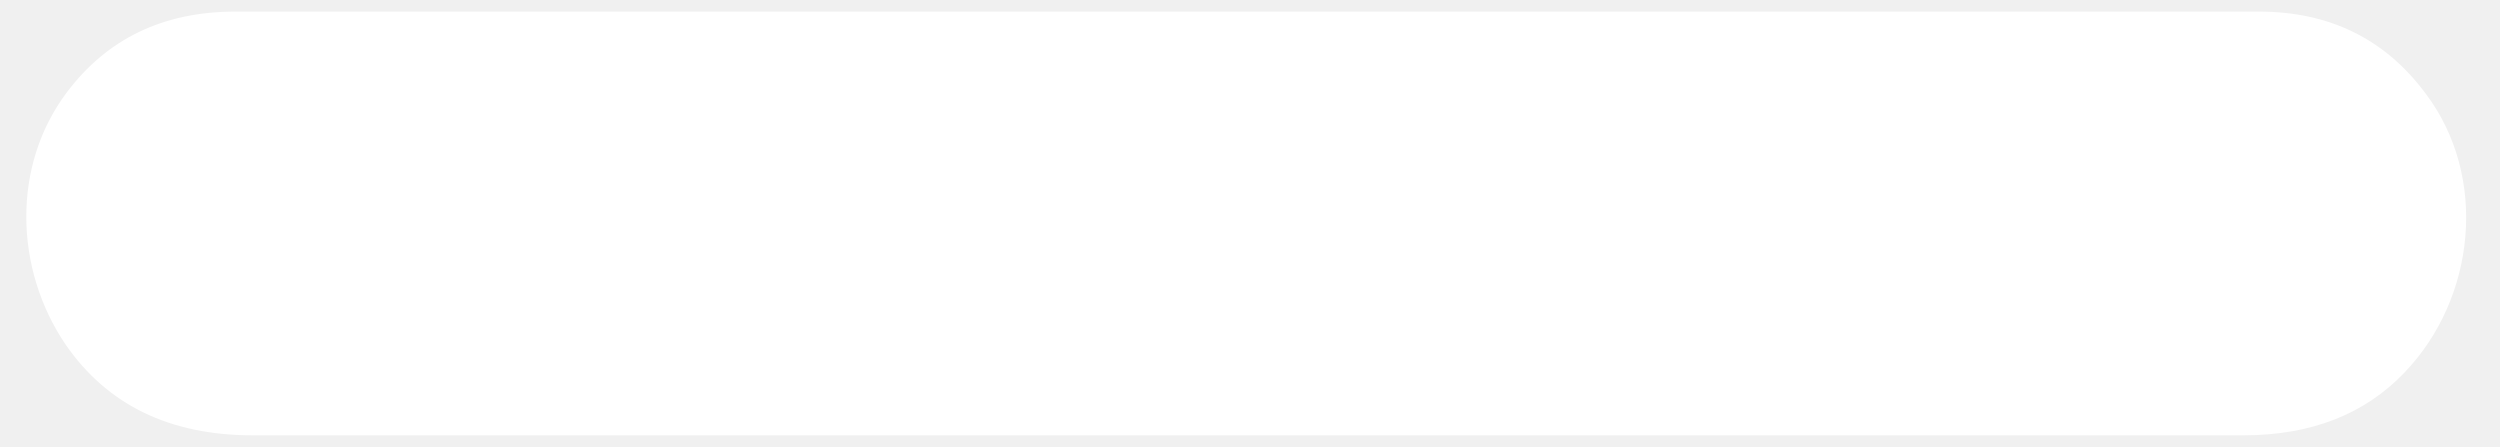
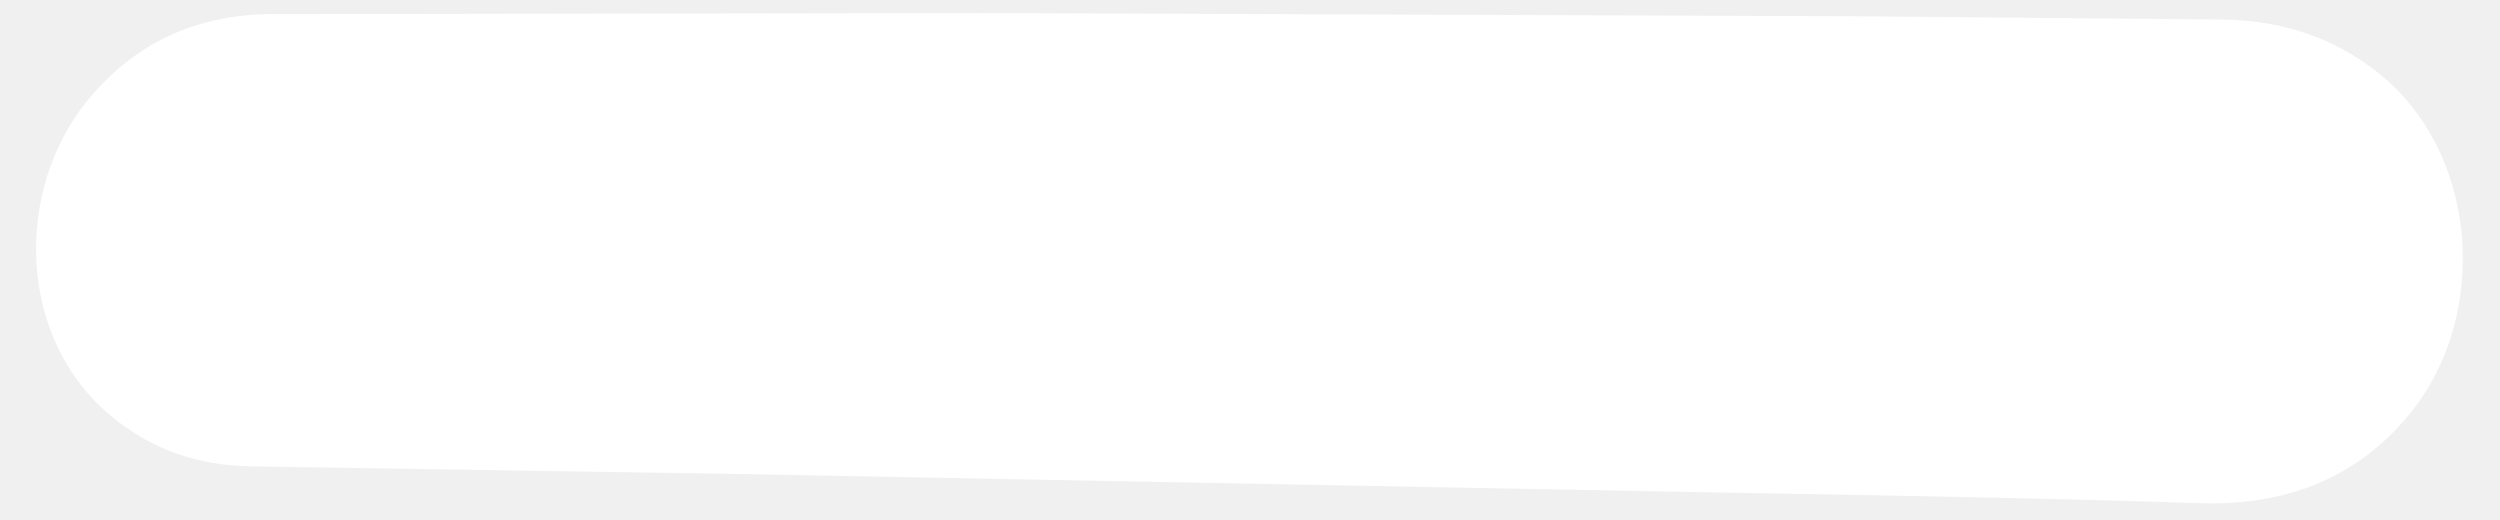
- <svg xmlns="http://www.w3.org/2000/svg" viewBox="34 1615 1295 231.5" width="1295" height="231.5">
-   <path d="M68 1793.5Q100.5 1840.5 165 1840.5L1196 1840.5Q1248.5 1840.5 1279.5 1808C1316.5 1769.5 1323 1706.5 1290.5 1663.5Q1259 1621 1204 1621L156 1621Q100 1621 68.5 1663C40 1701 41.5 1754.5 68 1793.5Z" fill="#fff" />
-   <path d="M635 1757.5C642.5 1757.5 648.5 1742.5 648 1724C647.5 1705.5 641.5 1690.5 634 1690.5C626 1691 620.5 1706 620.5 1724.5C621 1743 627.5 1757.5 635 1757.5Z" fill="#fff" />
-   <path d="M1208.5 1757.5C1216.5 1757.5 1222 1742.5 1222 1724C1221.5 1705.5 1215 1691 1207.5 1691C1200 1691 1194 1706 1194.5 1724.5C1195 1743 1201 1758 1208.5 1757.5Z" fill="#fff" />
-   <path d="M261 1753C272.5 1760 278 1740.5 278.5 1733Q281 1697.5 268.5 1691.5C247.5 1681.5 247 1744.5 261 1753Z" fill="#fff" />
-   <path d="M1109.5 1753.5C1124.5 1744 1125 1704 1110 1695Q1101 1689.5 1101 1697L1101.5 1739C1101.5 1748.5 1098.5 1760.5 1109.5 1753.5Z" fill="#fff" />
-   <path d="M727 1694C717 1688.5 719.5 1700 719.5 1708L719.5 1751.5Q719.5 1758.5 727.5 1753.5C743 1744 743.5 1703 727 1694Z" fill="#fff" />
-   <path d="M535.5 1720C554 1722.5 555.5 1682.5 535.5 1688Q535 1703 535.5 1720Z" fill="#fff" />
-   <path d="M163.5 1701Q162.5 1702 155 1734Q164 1734 172 1734Q164.5 1699.5 163.5 1701Z" fill="#fff" />
+ <svg xmlns="http://www.w3.org/2000/svg" viewBox="106.5 1489 1152.5 239.5" width="1152.5" height="239.5">
+   <path d="M1218 1679C1253 1635.5 1249.5 1564.5 1207.5 1526.5Q1176 1498.5 1130.5 1498L961.5 1496.5L553 1495L232.5 1495.5Q180 1495.5 147.5 1534.5C112.5 1576.5 114.5 1645.5 158 1681Q185 1703.5 222.5 1704L446 1707.5L896.5 1716Q1048.5 1718.5 1122 1721Q1183 1722.5 1218 1679Z" fill="#fff" />
+   <path d="M1141.5 1573.5C1129 1564.5 1127 1600.5 1126.5 1606.5Q1125.5 1641.5 1134.5 1645.5C1149.5 1652 1151 1580.5 1141.5 1573.5Z" fill="#fff" />
+   <path d="M639.5 1568.5C626.5 1561 625.5 1597.5 625.5 1603.5Q624.5 1634 633.5 1638C648 1644 649.5 1574.5 639.5 1568.5Z" fill="#fff" />
+   <path d="M312 1627C305.5 1618 316.5 1608 324.5 1616.5Q325.5 1607.5 325.5 1595.5Q325.5 1568.5 317 1565C302 1558.5 297 1631 311 1636Q320 1639 312 1627Z" fill="#fff" />
+   <path d="M1062.5 1603.5Q1063 1575.5 1050 1570.5Q1045.5 1568.5 1045 1583Q1044 1630.5 1045.5 1639.5Q1046 1643.5 1051.5 1640.5Q1062.5 1634 1062.5 1603.5Z" fill="#fff" />
+   <path d="M727.5 1598.5Q727.5 1573.5 717 1568.5Q710.5 1565 710.5 1572L710 1628.5Q710 1642 719 1634Q727.5 1625.5 727.5 1598.5Z" fill="#fff" />
+   <path d="M554.5 1561Q551.5 1561.5 551.5 1582.5Q551.5 1598 554 1597.5C569 1595.5 570.5 1558.5 554.5 1561Z" fill="#fff" />
+   <path d="M234 1613C240.5 1612.5 232.5 1579 233 1573.5Q230 1573 225.5 1607.5Q224.5 1614.5 234 1613Z" fill="#fff" />
</svg>
